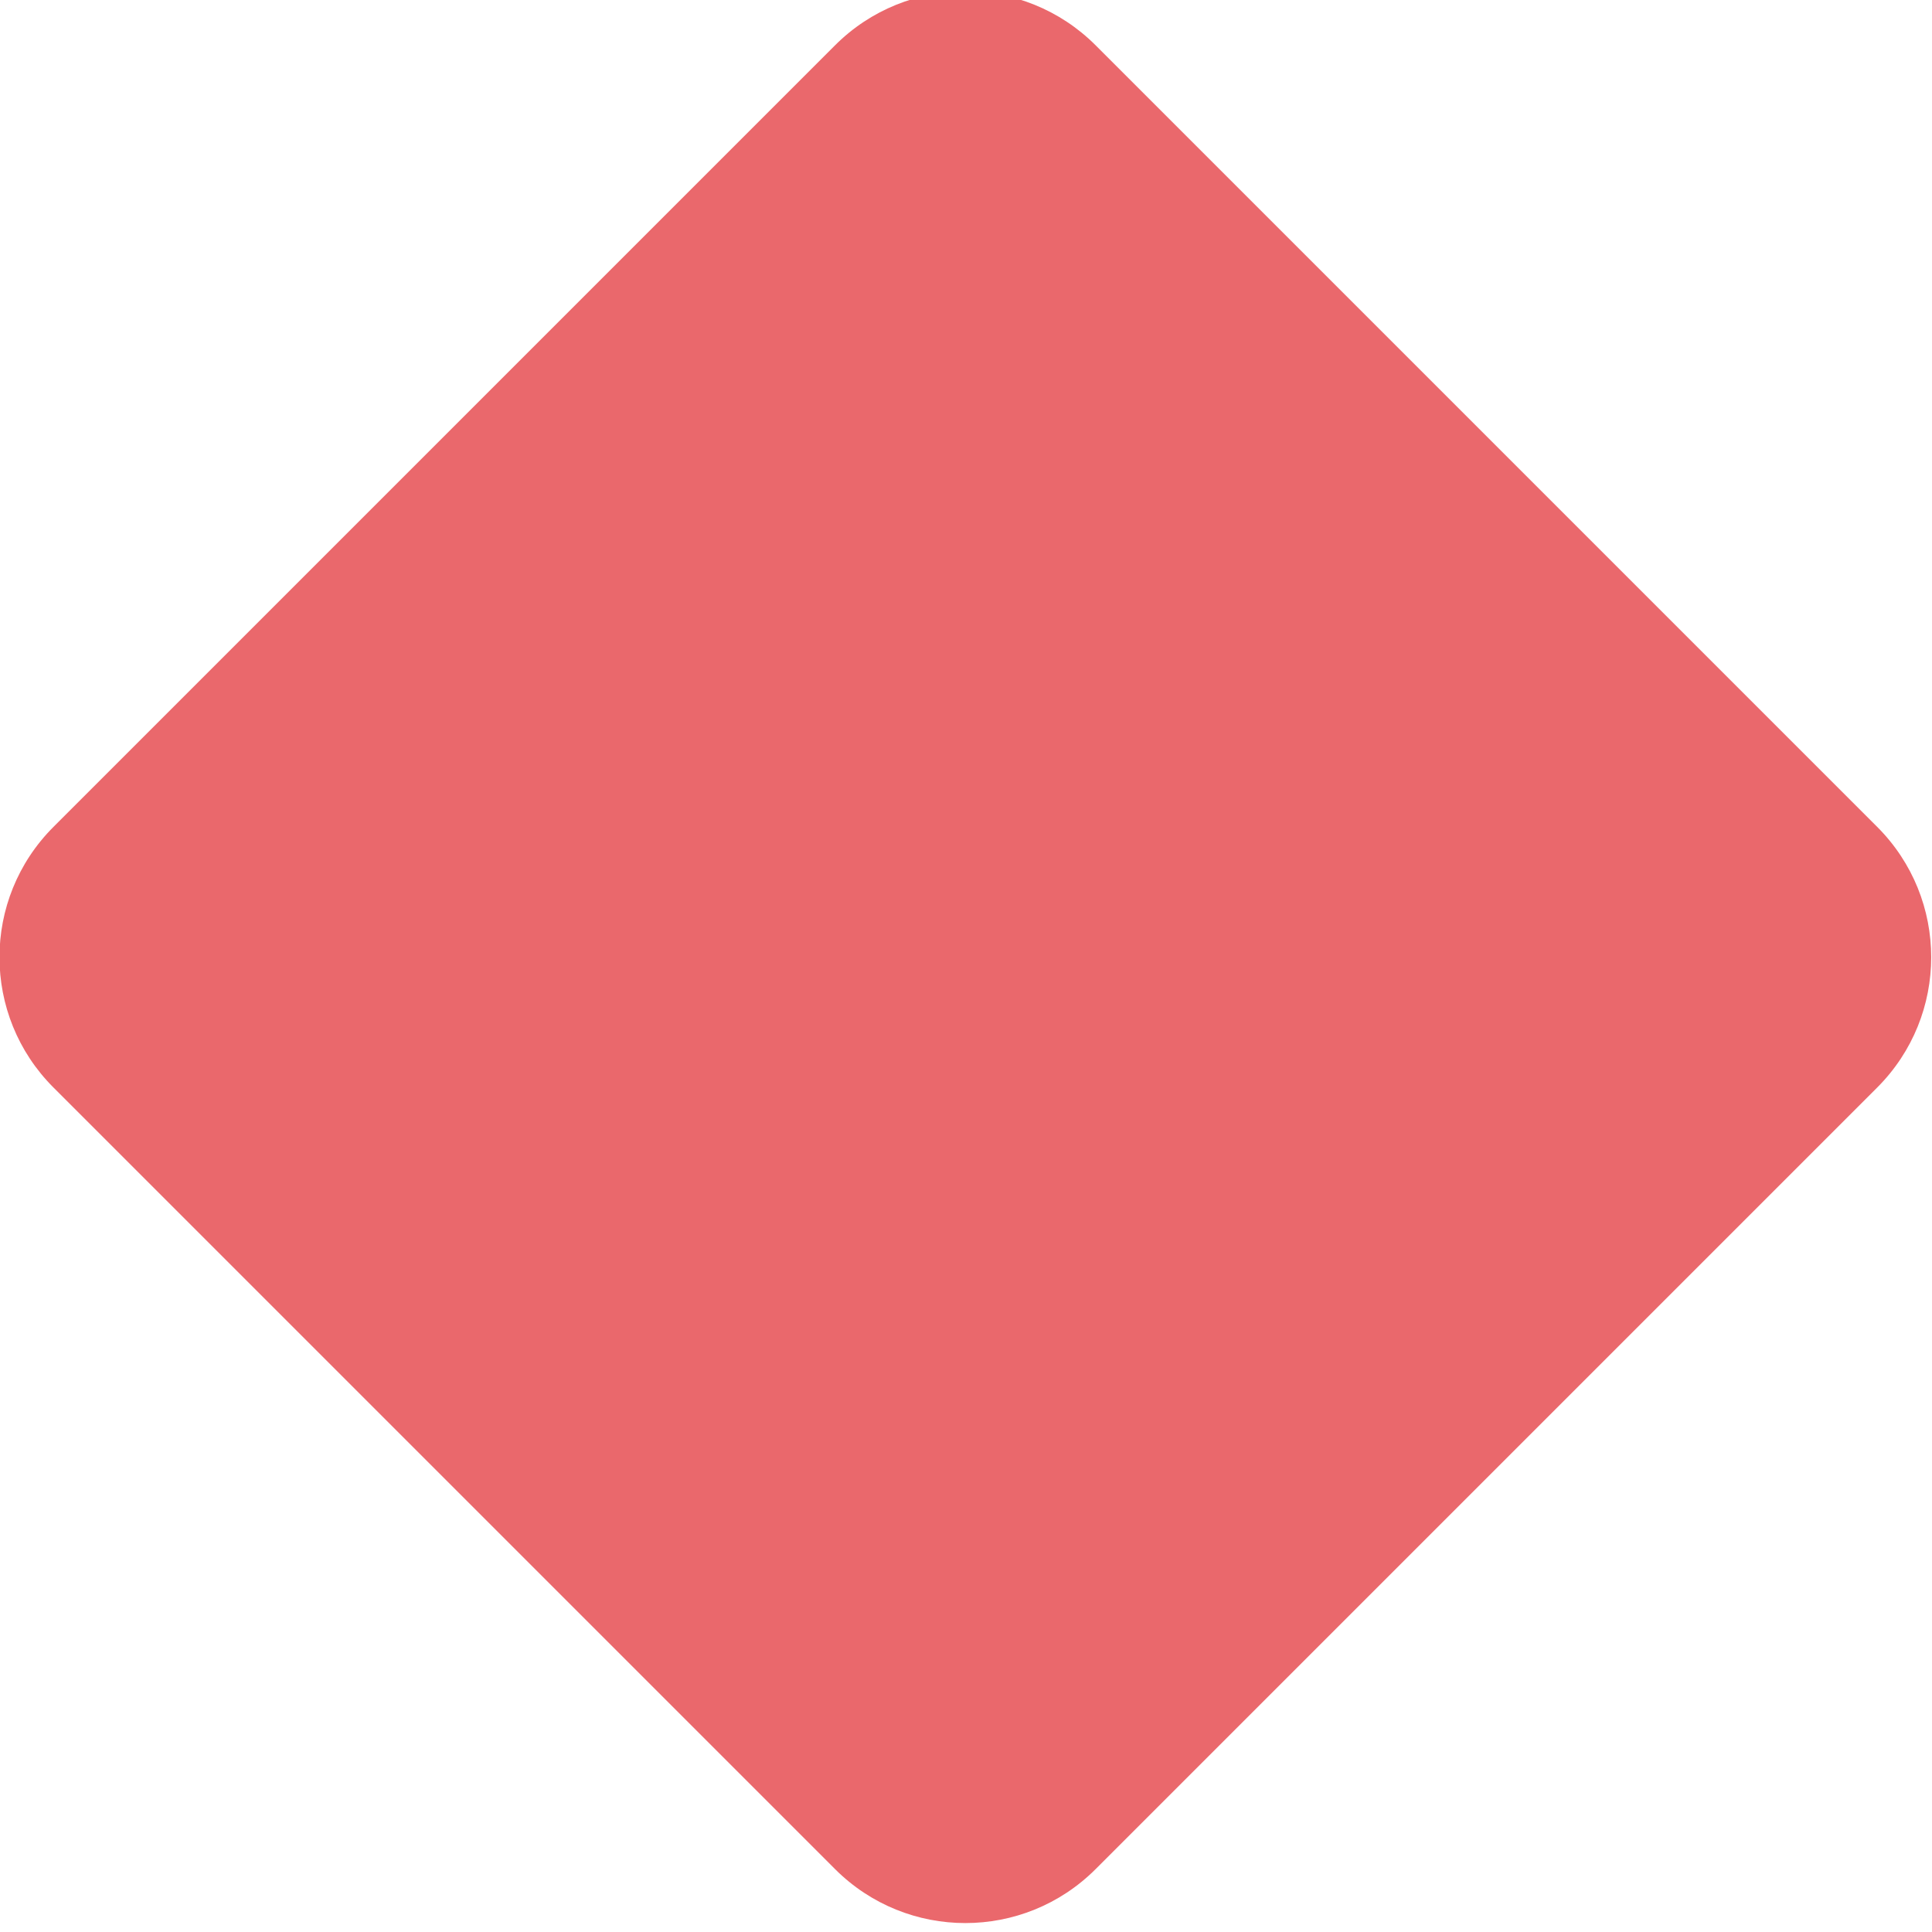
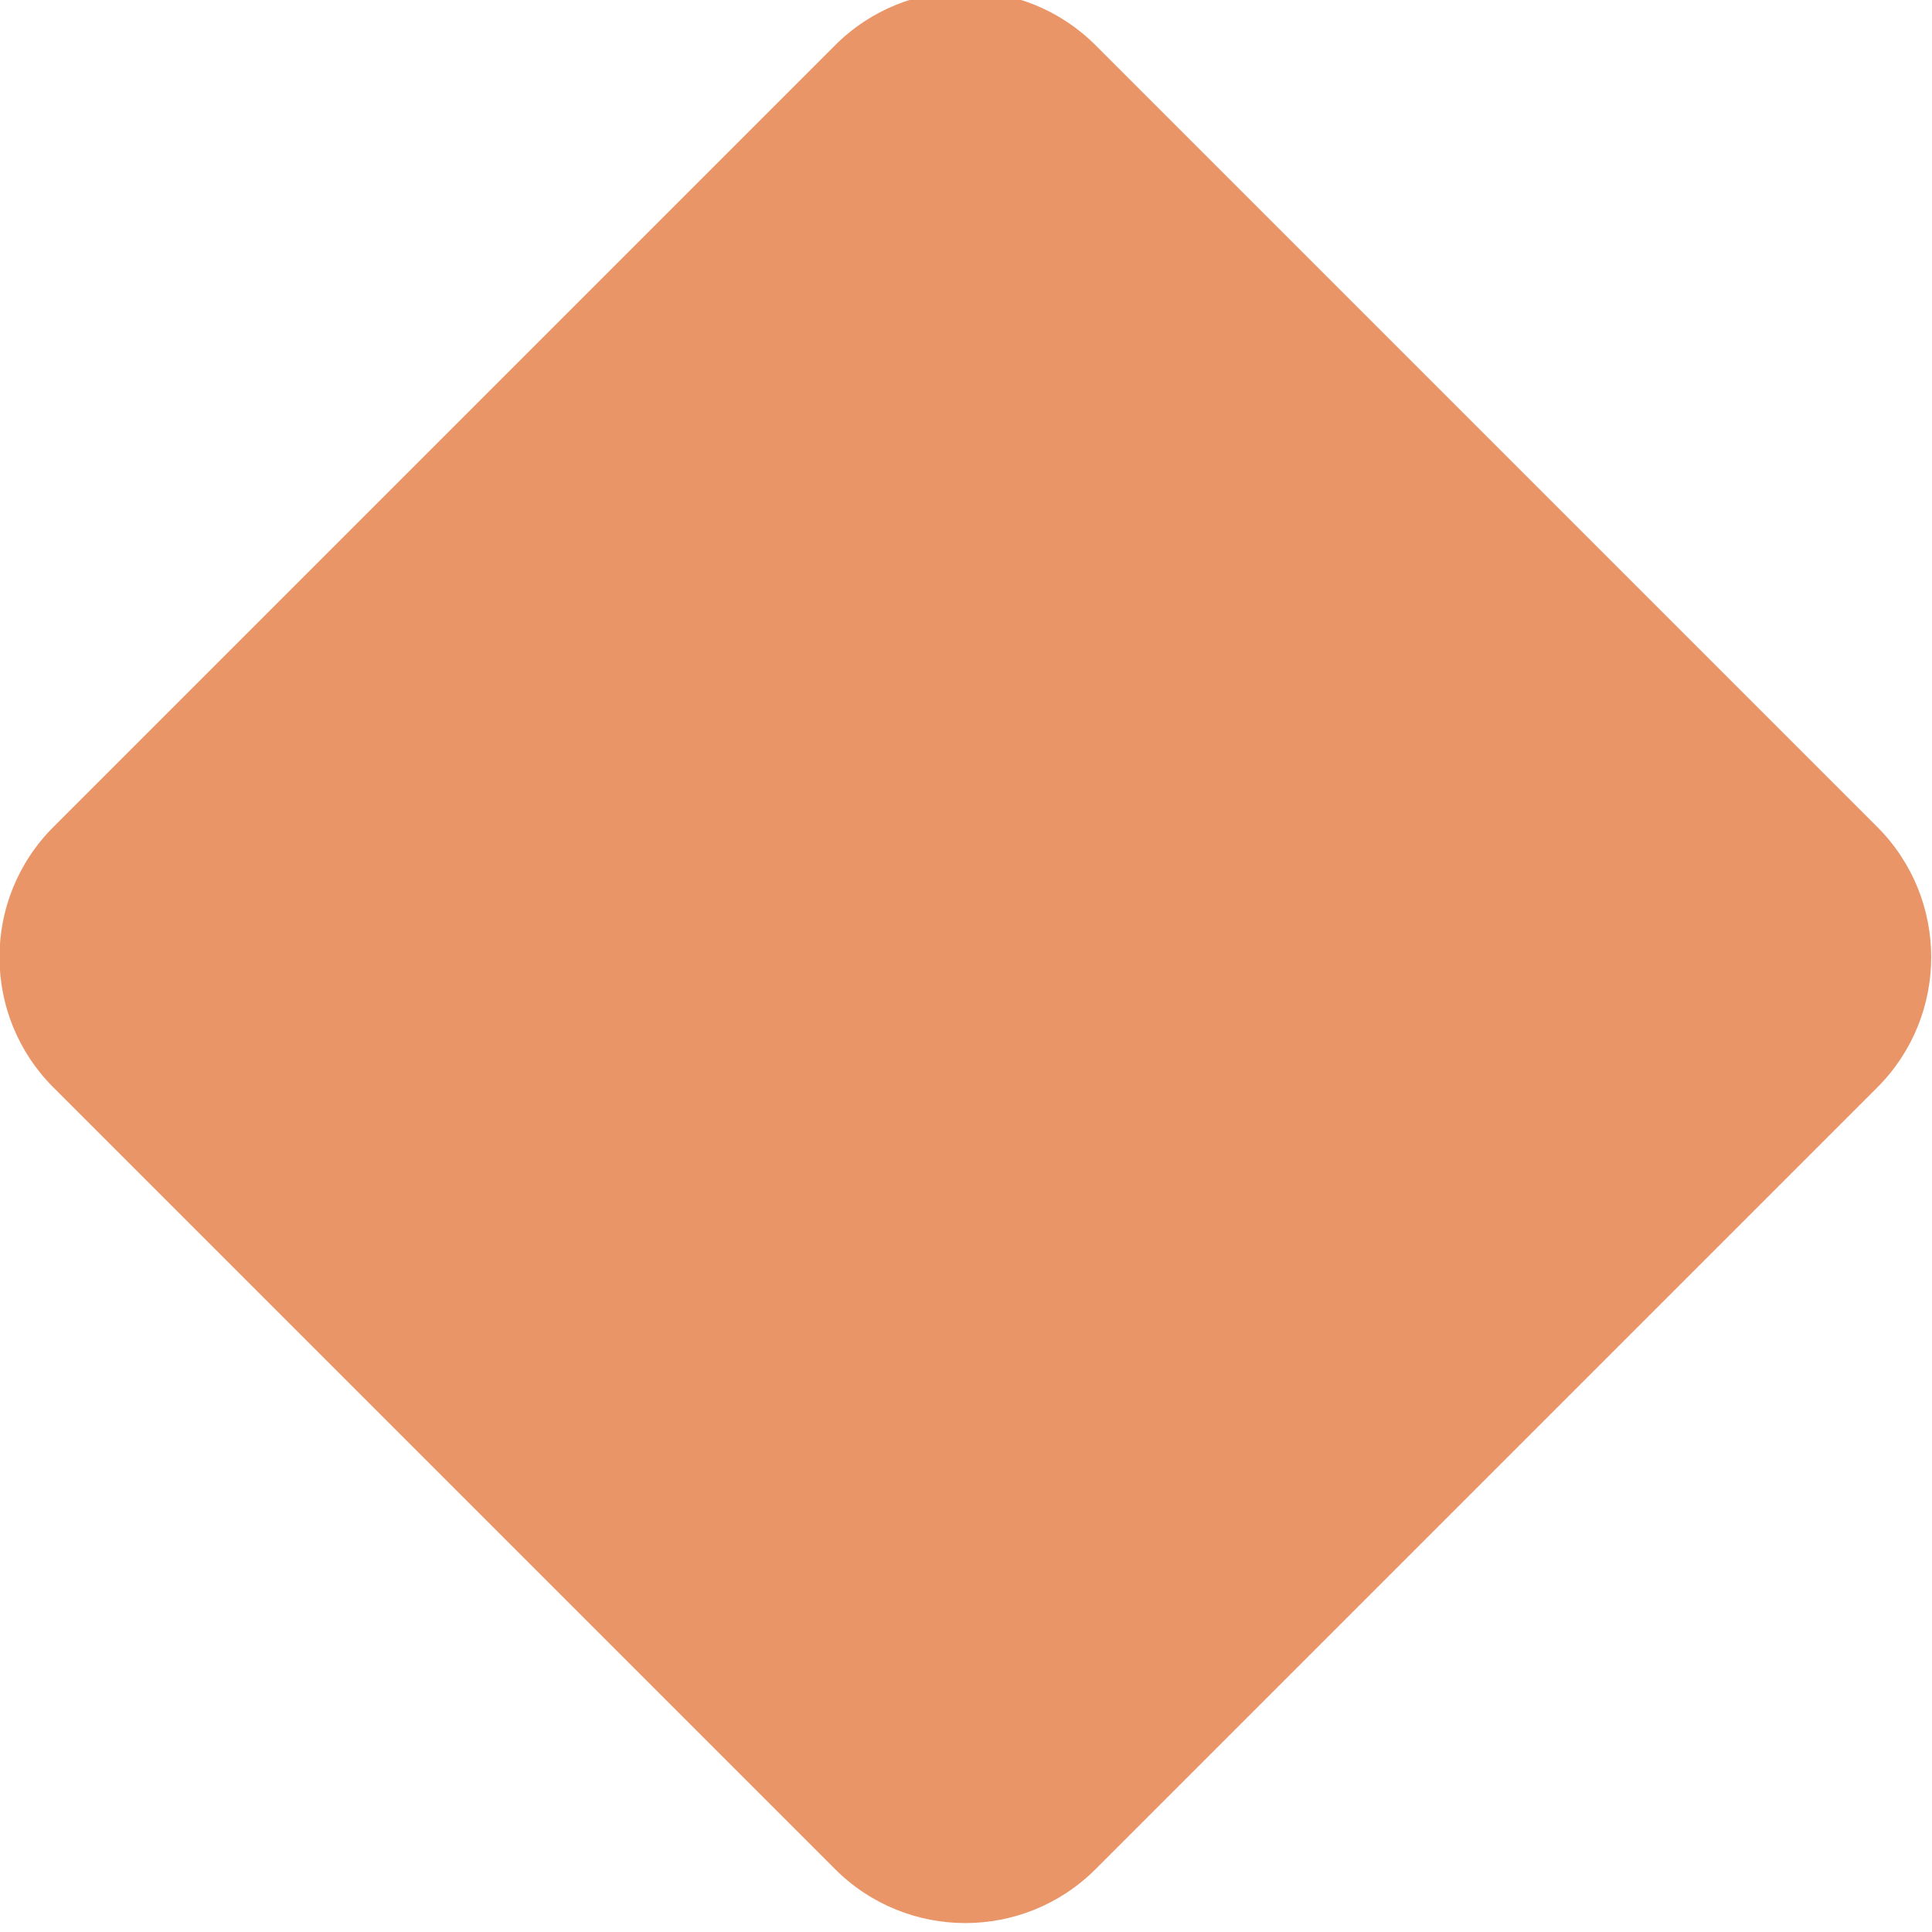
- <svg xmlns="http://www.w3.org/2000/svg" width="8" height="8" version="1.1" viewBox="0 0 8 8">
-   <g transform="translate(0 -1044.4)">
-     <rect transform="rotate(-45)" x="-741.53" y="741.08" width="6.103" height="6.103" ry=".763" fill="#ea686c" />
+ <svg xmlns="http://www.w3.org/2000/svg" width="8" height="8" version="1.1" viewBox="0 0 8 8" id="svg6">
+   <defs id="defs10" />
+   <g transform="translate(0 -1044.4)" id="g4">
+     <rect transform="rotate(-45)" x="-741.53" y="741.08" width="6.103" height="6.103" ry=".763" fill="#ea686c" id="rect2" style="fill:#ea9568;fill-opacity:1" />
  </g>
</svg>
